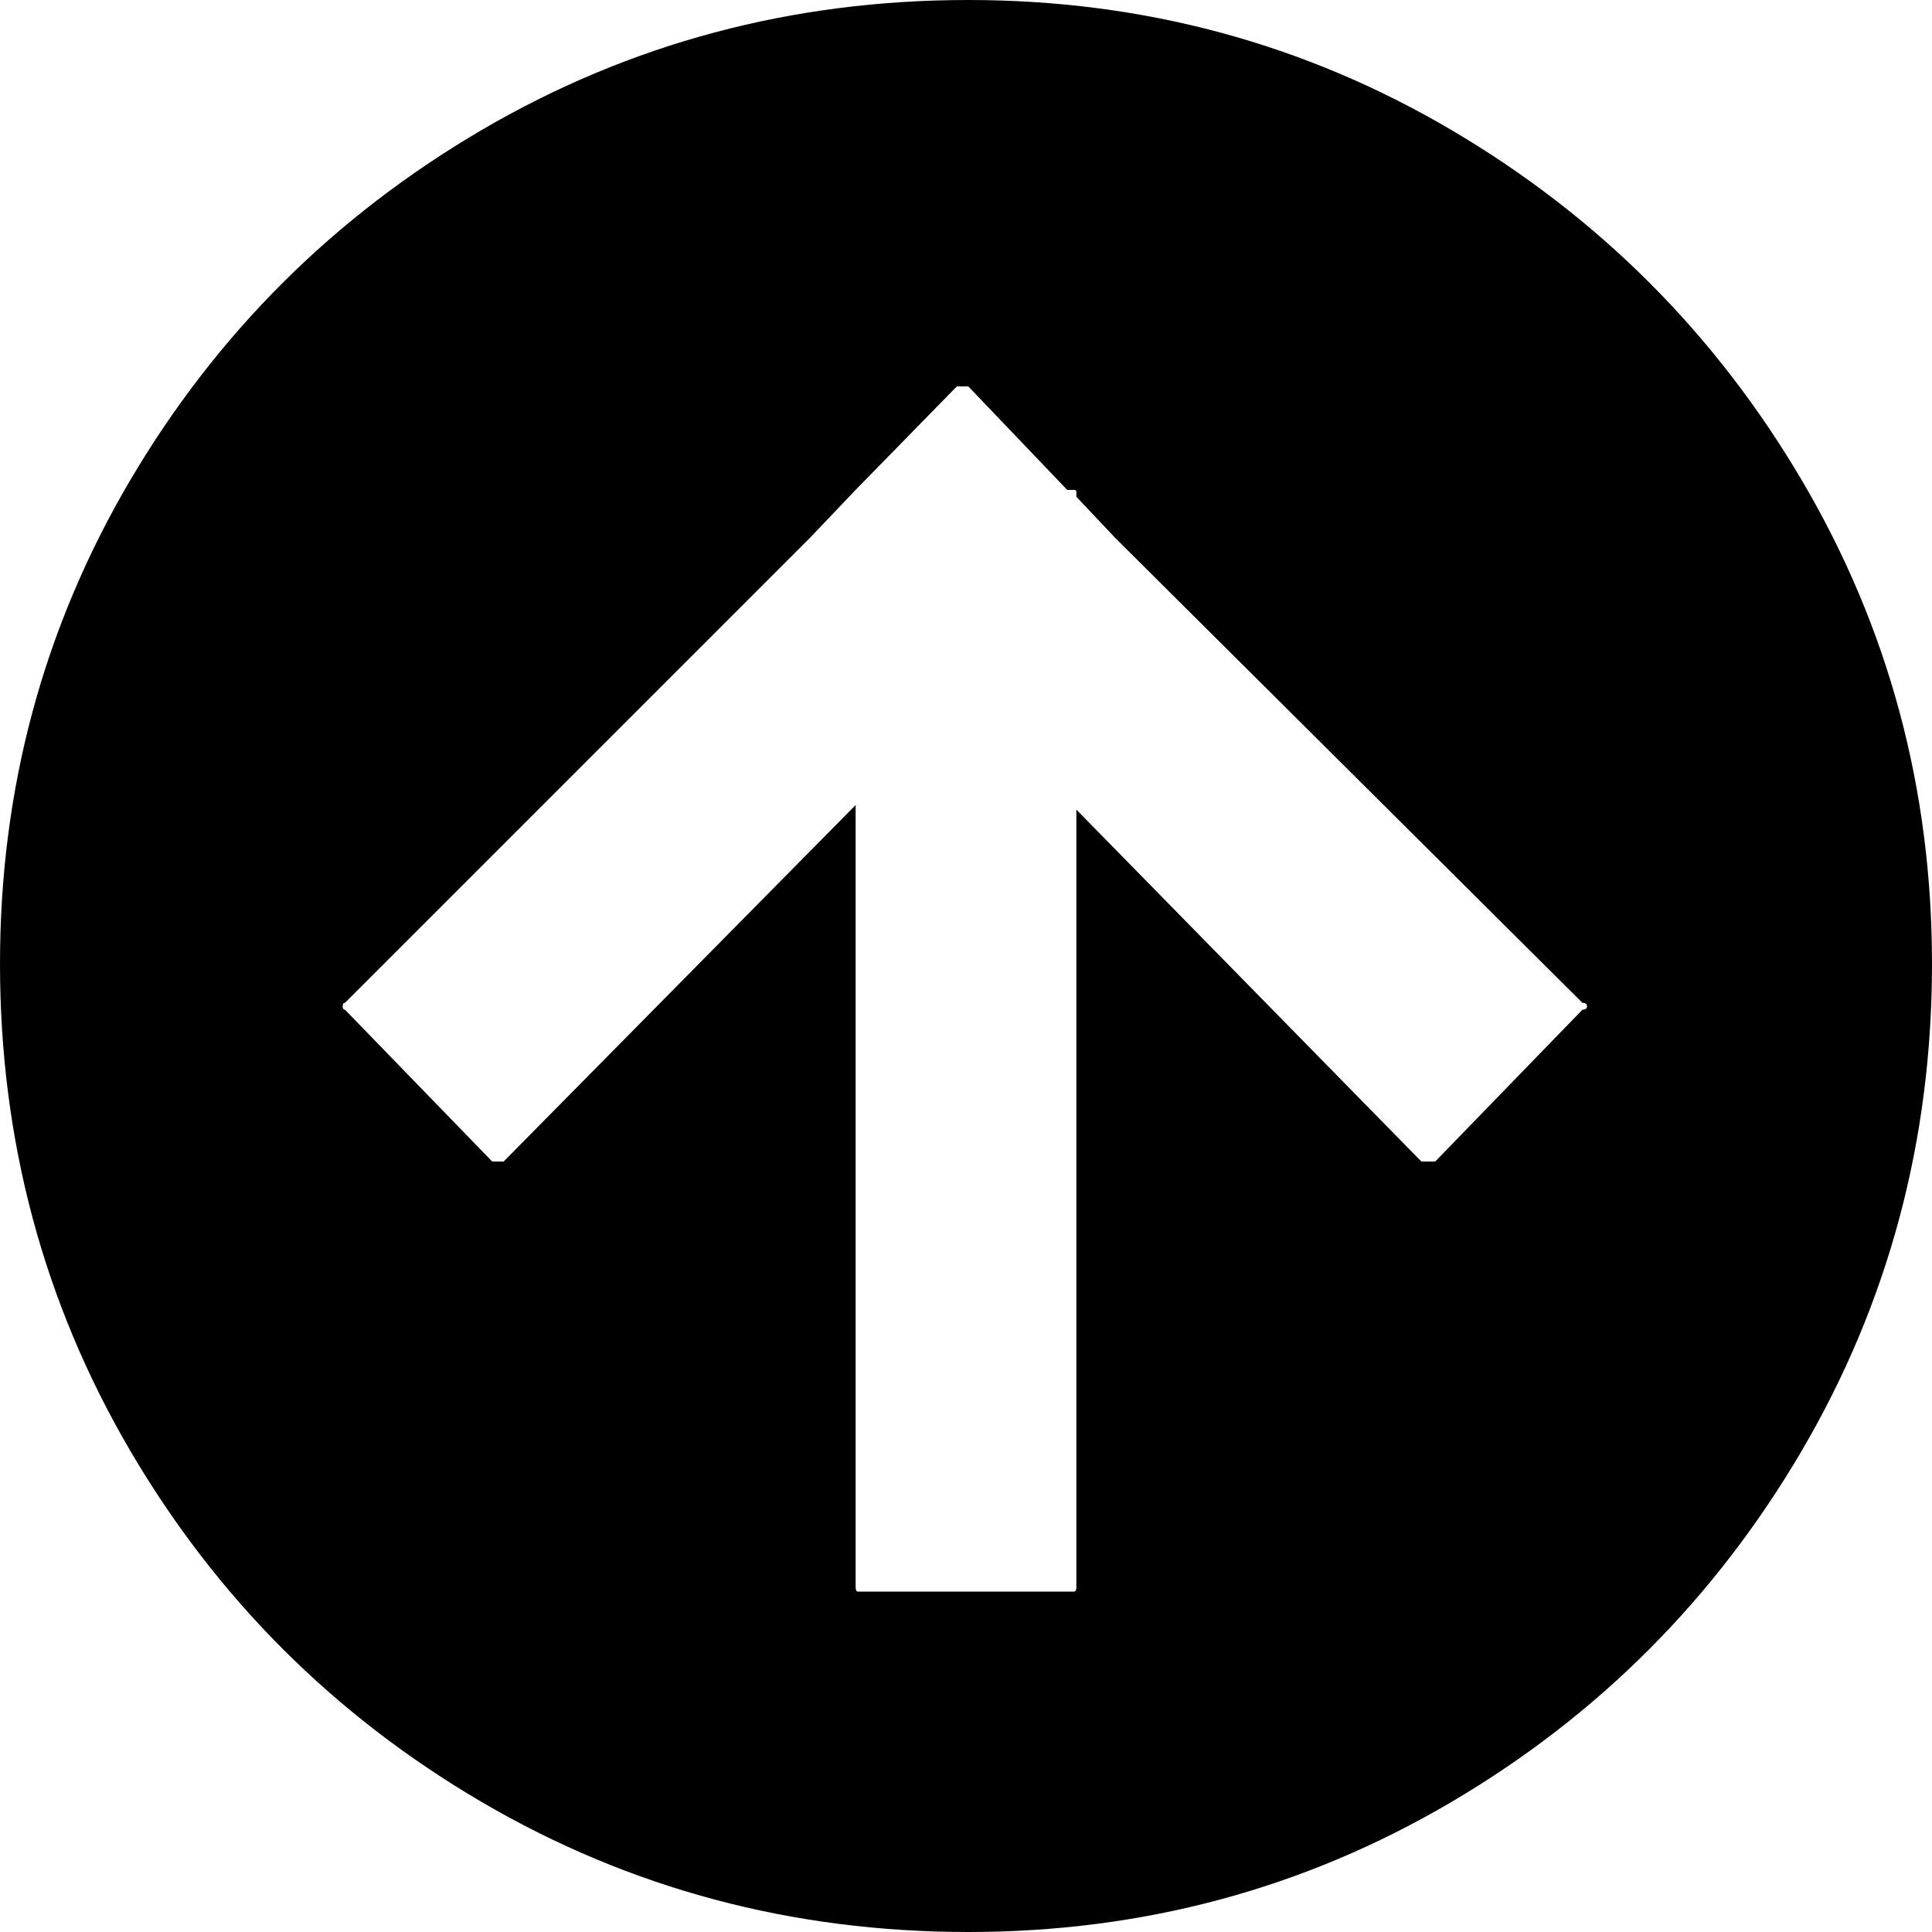
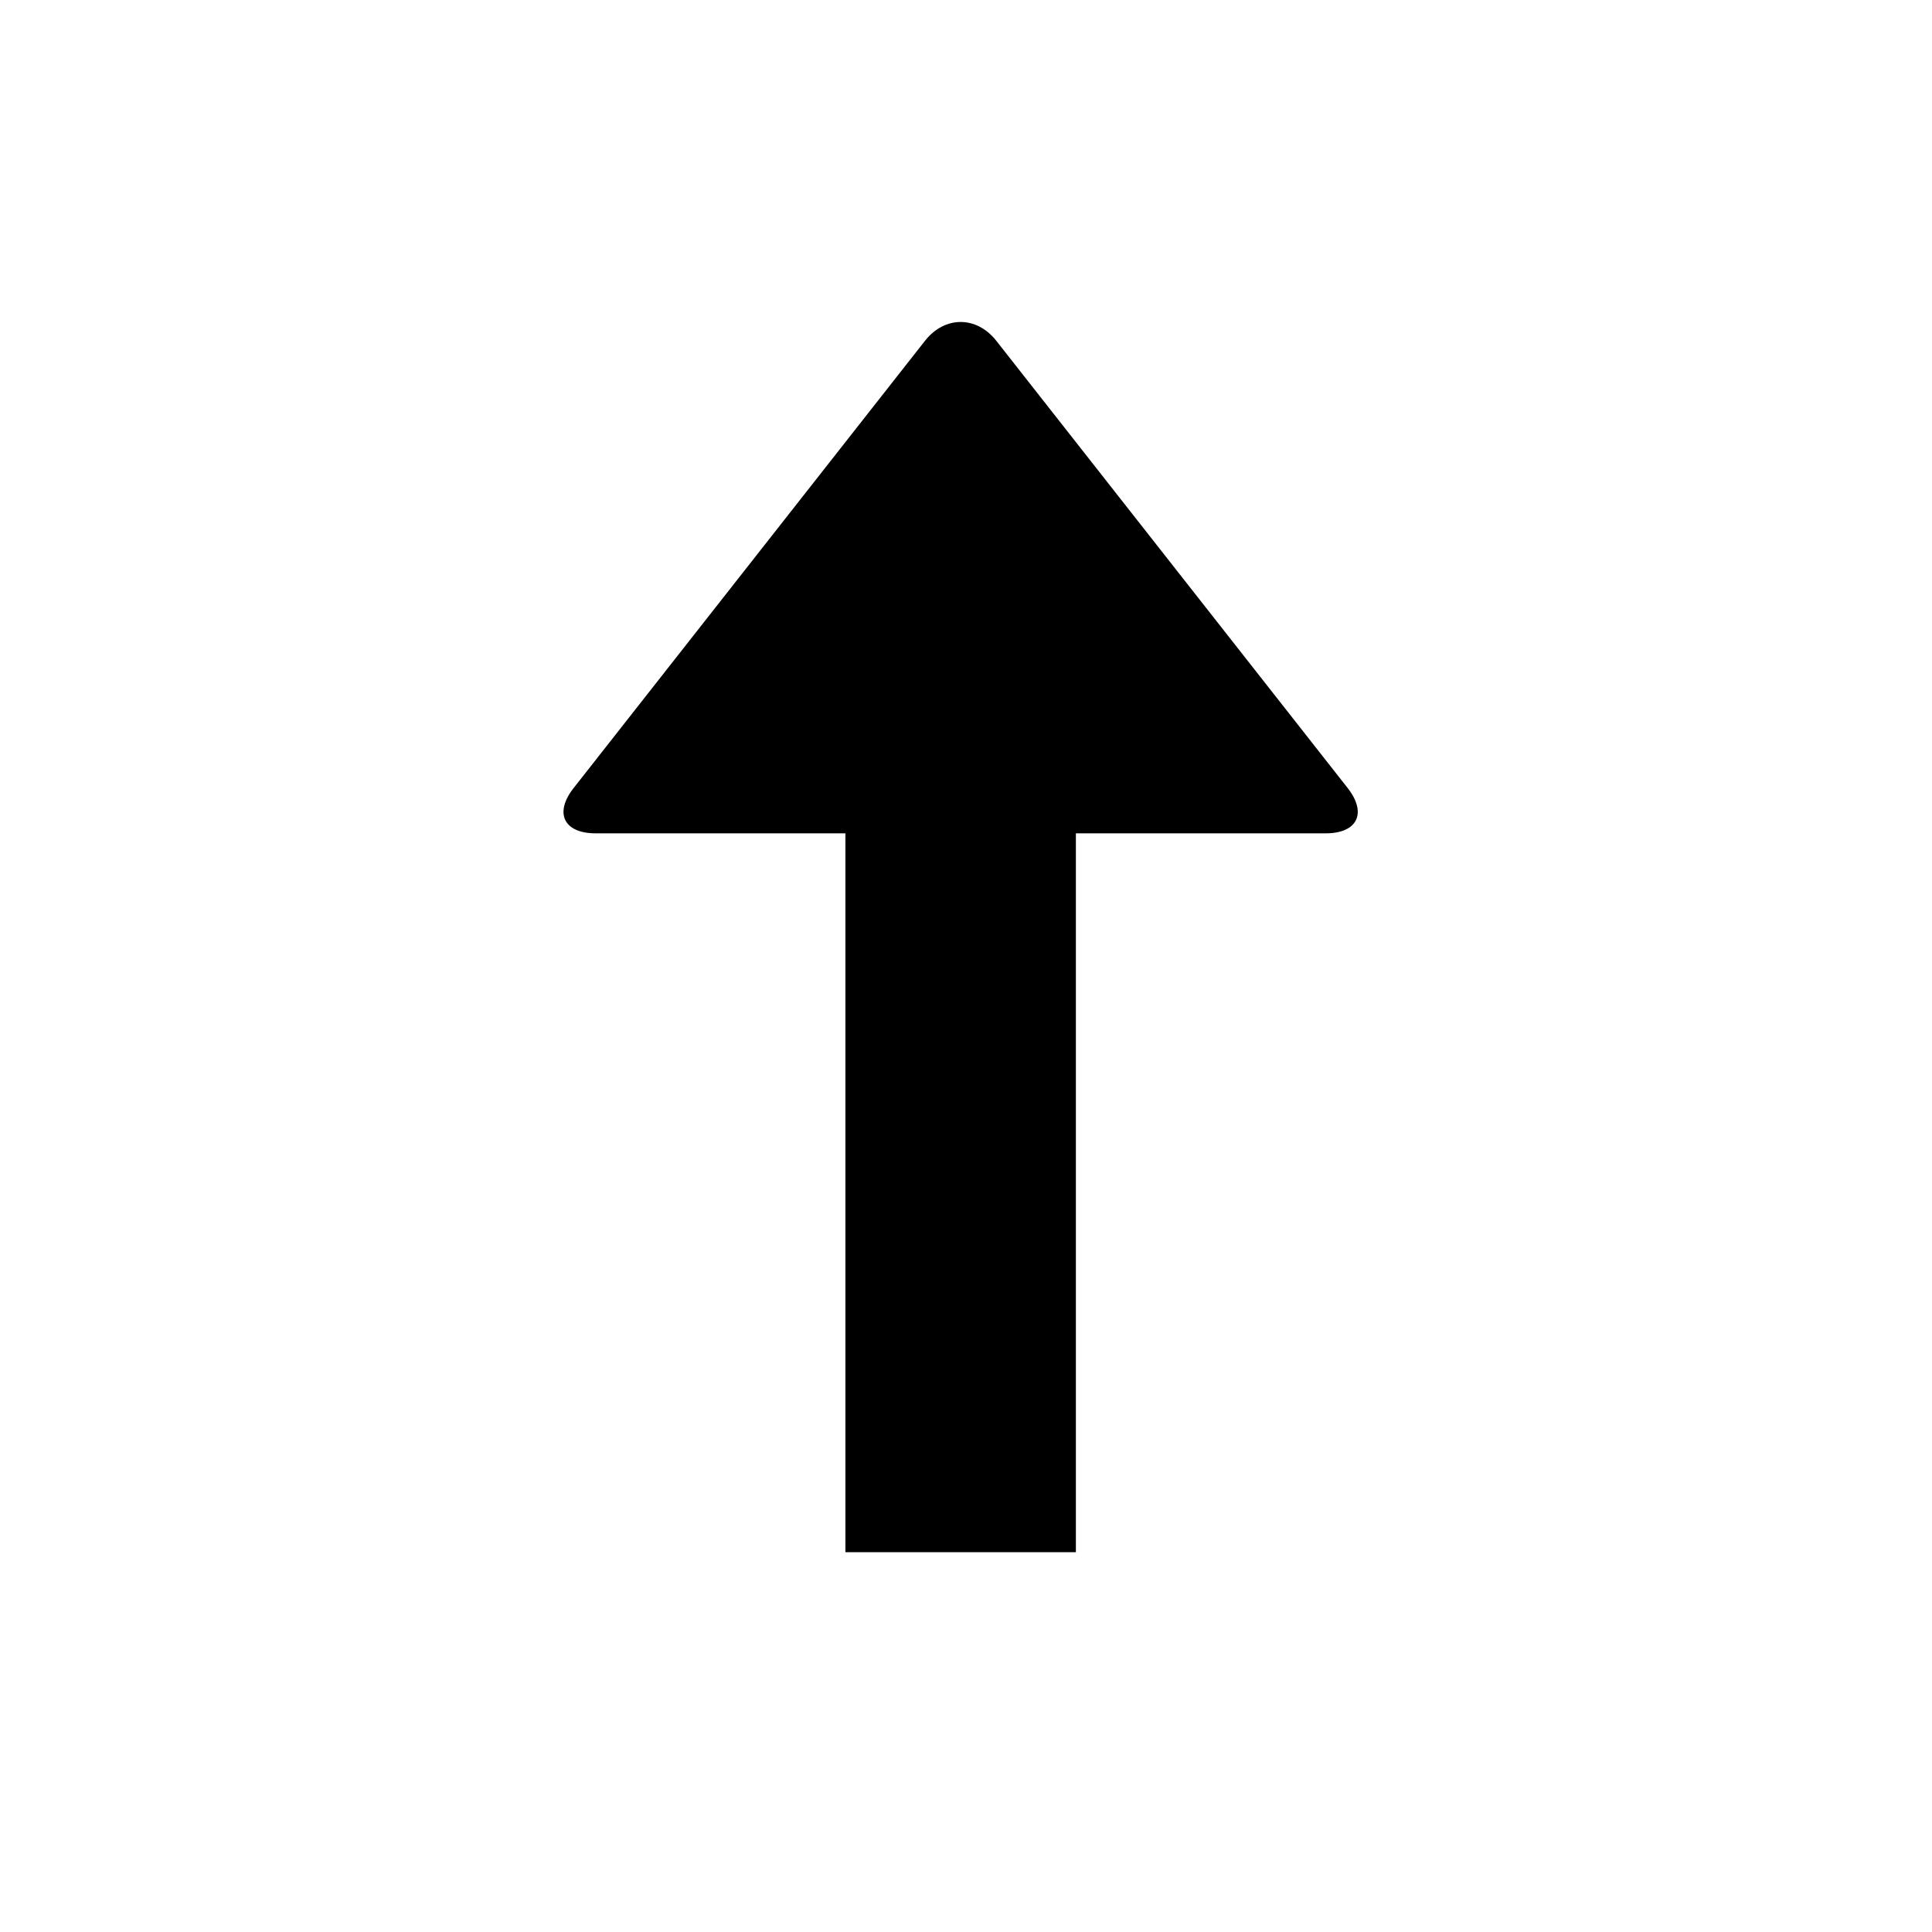
- <svg xmlns="http://www.w3.org/2000/svg" width="20px" height="20px" viewBox="0 0 16 16" version="1.1">
-   <path stroke="none" fill="currentColor" d="M8.019,16 C6.559,16 5.216,15.641 3.99,14.924 C2.765,14.206 1.794,13.235 1.076,12.01 C0.359,10.784 0,9.441 0,7.981 C0,6.533 0.359,5.2 1.076,3.981 C1.794,2.762 2.765,1.794 3.99,1.076 C5.216,0.359 6.559,0 8.019,0 C9.467,0 10.8,0.359 12.019,1.076 C13.238,1.794 14.206,2.762 14.924,3.981 C15.641,5.2 16,6.533 16,7.981 C16,9.441 15.641,10.784 14.924,12.01 C14.206,13.235 13.238,14.206 12.019,14.924 C10.8,15.641 9.467,16 8.019,16 Z M8.914,13.143 L8.914,6.705 L11.771,9.619 L11.886,9.619 L13.105,8.362 C13.13,8.362 13.143,8.352 13.143,8.333 C13.143,8.314 13.13,8.305 13.105,8.305 L9.238,4.457 L8.914,4.114 L8.914,4.076 C8.914,4.063 8.908,4.057 8.895,4.057 L8.838,4.057 L8.019,3.2 L7.924,3.2 L7.086,4.057 L6.705,4.457 L2.857,8.305 C2.844,8.305 2.838,8.314 2.838,8.333 C2.838,8.352 2.844,8.362 2.857,8.362 L4.076,9.619 L4.171,9.619 L7.086,6.667 L7.086,13.143 C7.086,13.168 7.092,13.181 7.105,13.181 L8.895,13.181 C8.908,13.181 8.914,13.168 8.914,13.143 Z" id="Icon" />
+ <svg xmlns="http://www.w3.org/2000/svg" width="24" height="24" viewBox="0 0 24 24" fill="none">
+   <path fill-rule="evenodd" clip-rule="evenodd" d="M11.491 4.233C11.736 3.922 12.131 3.922 12.376 4.233L16.741 9.789C16.985 10.1 16.863 10.352 16.468 10.352H13.365V19.282H10.502V10.352H7.399C7.004 10.352 6.881 10.1 7.126 9.789L11.491 4.233L11.491 4.233Z" fill="currentColor" />
</svg>
